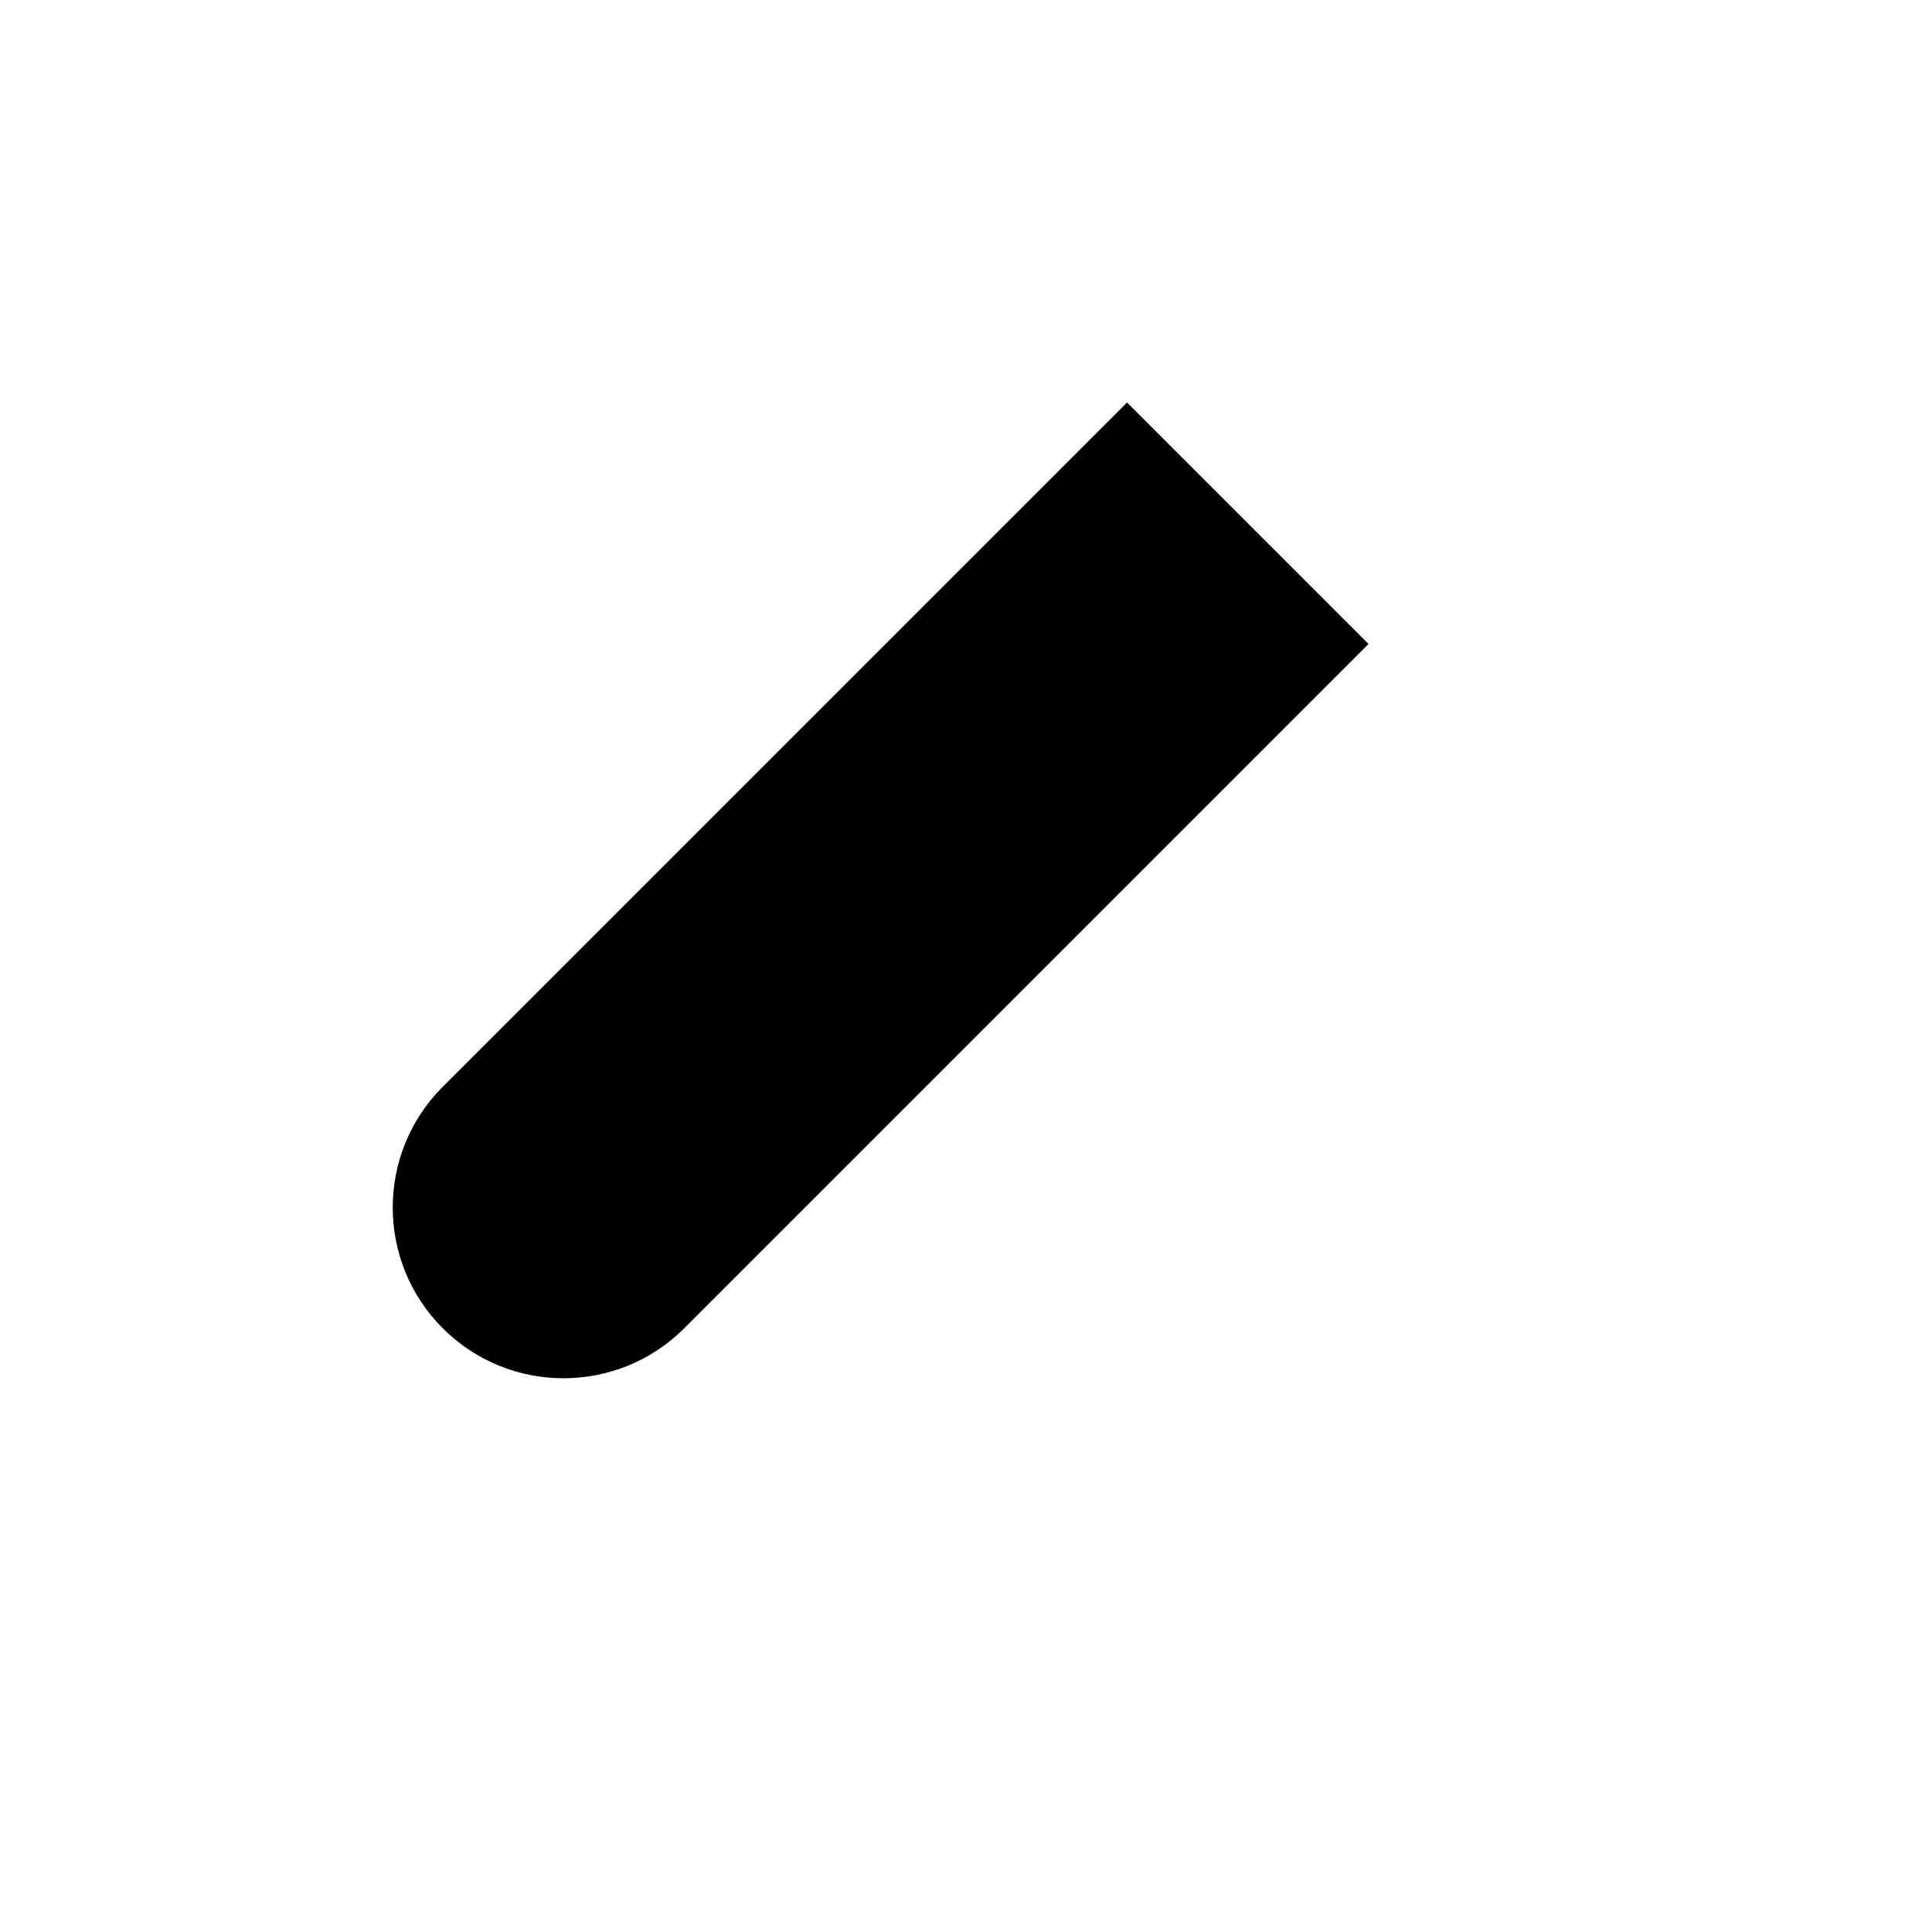
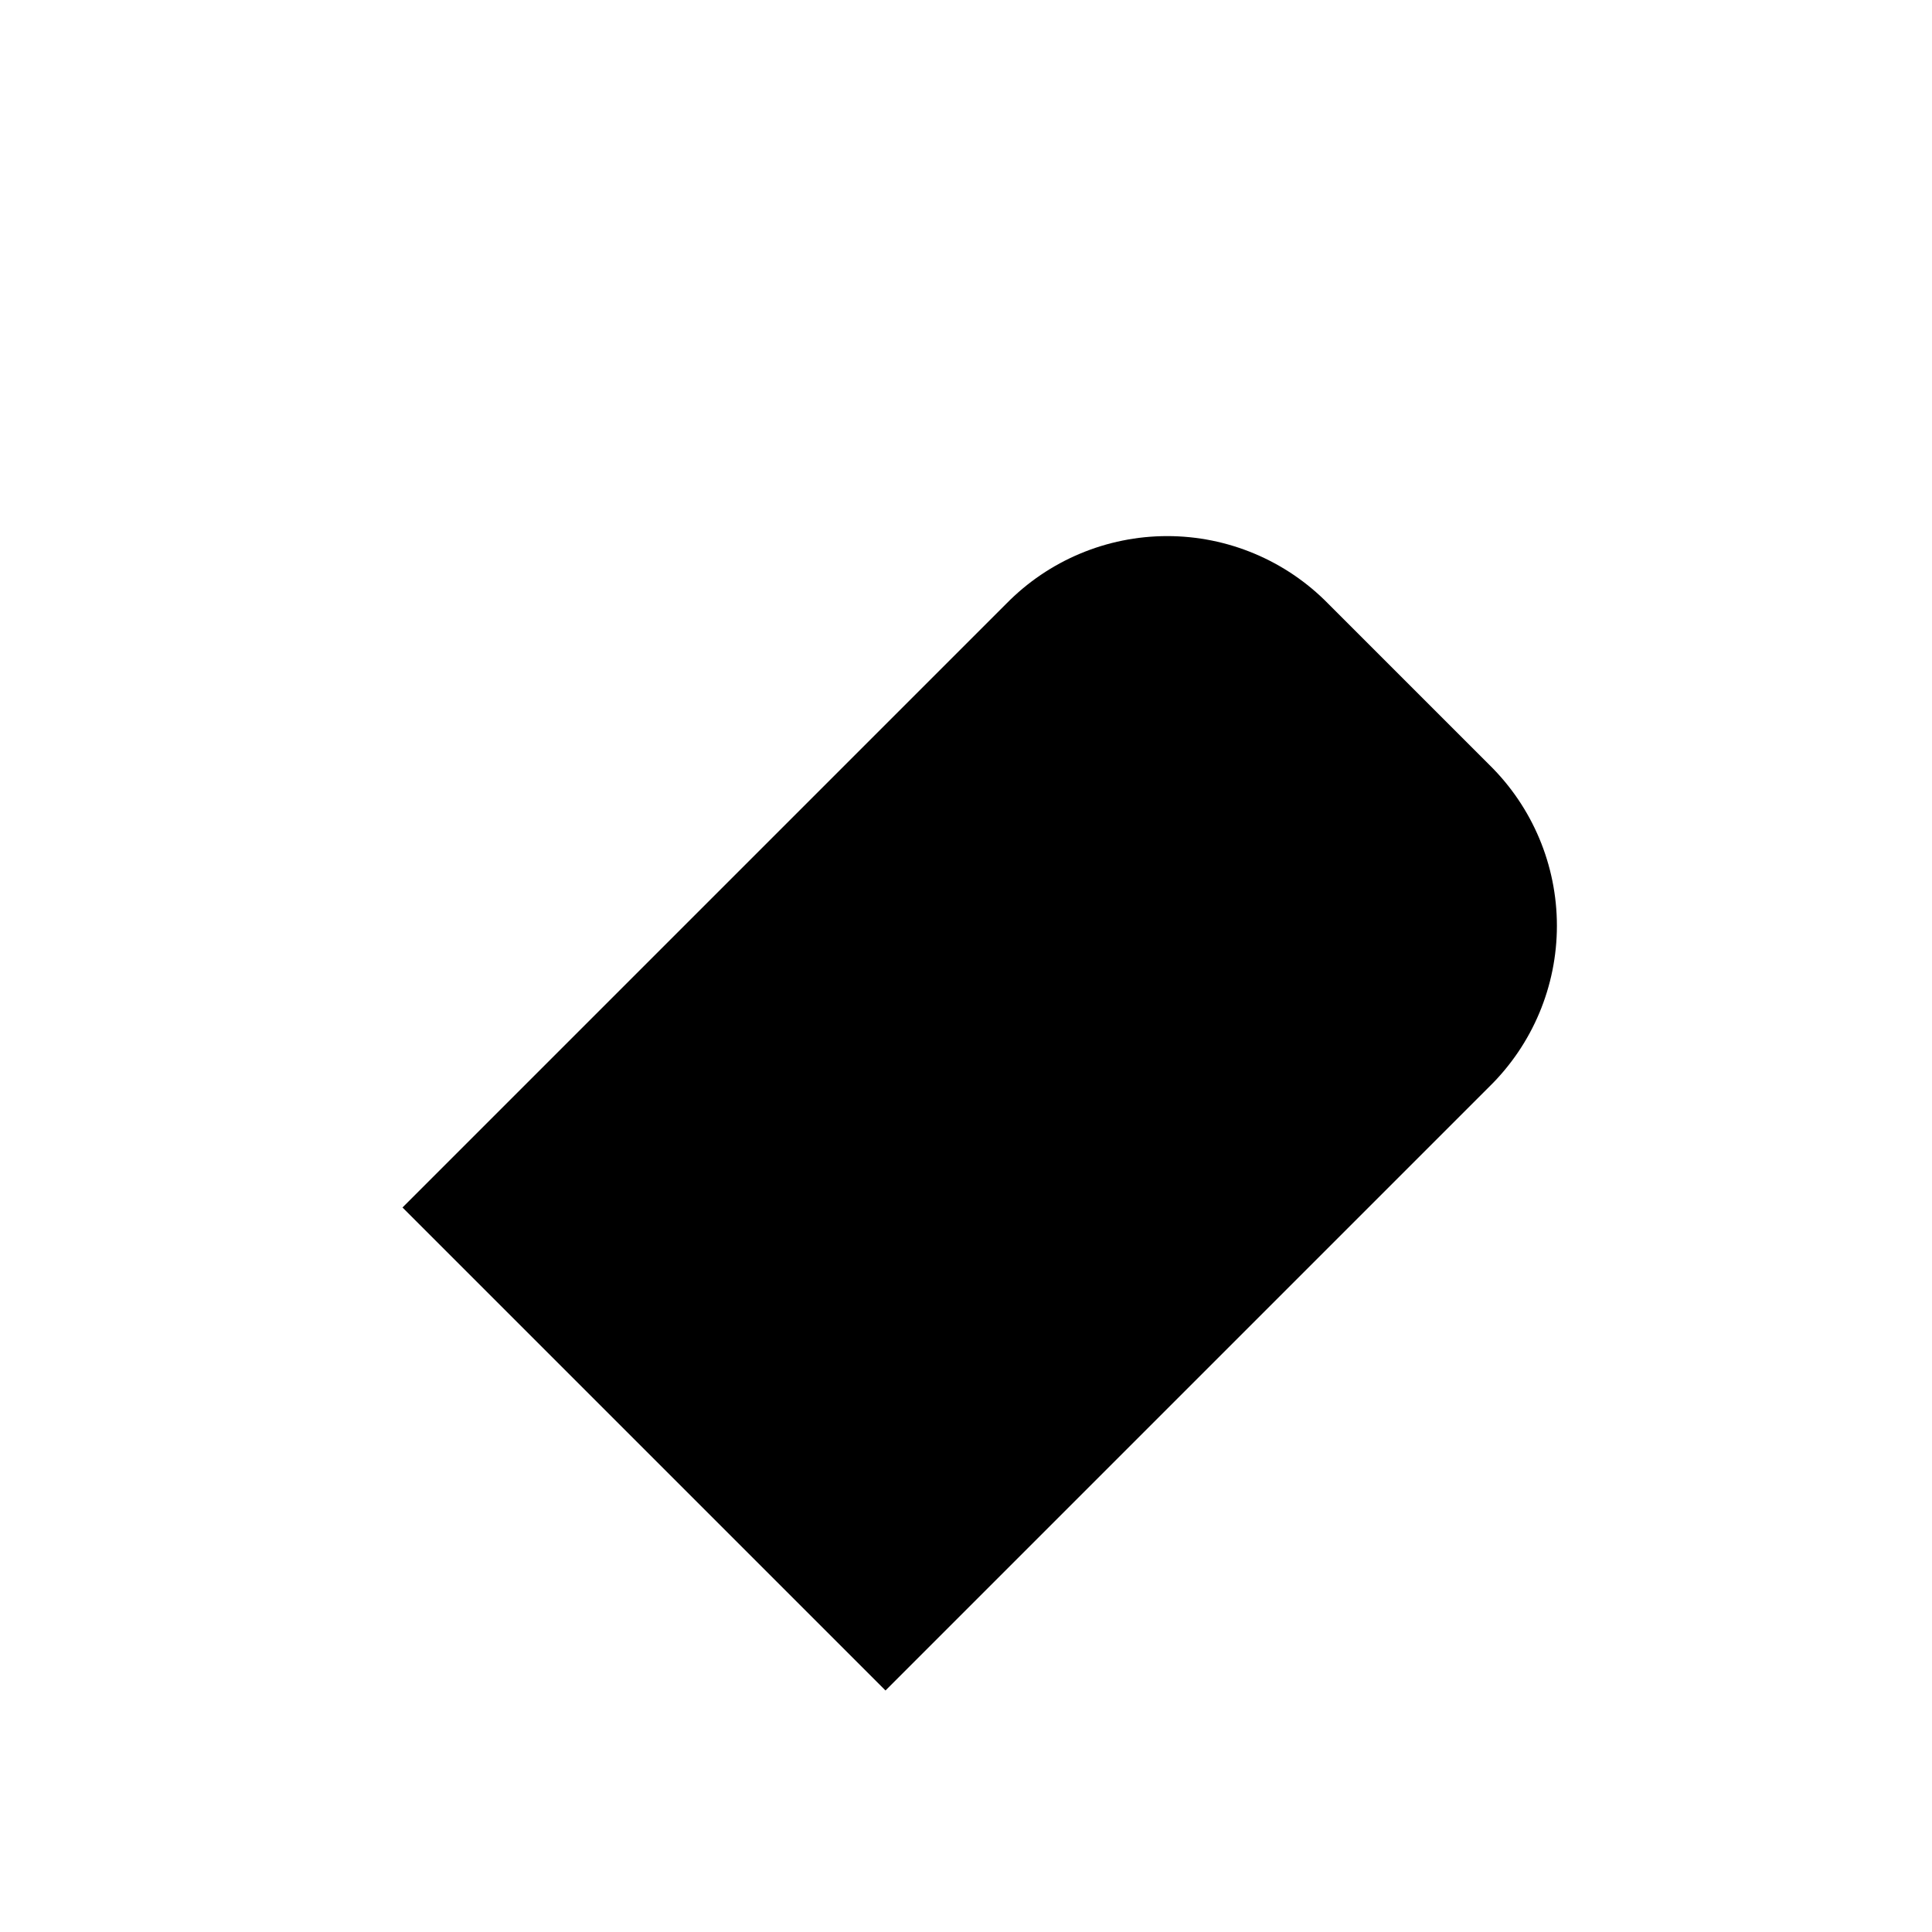
<svg viewBox="0 0 24 24" aria-hidden="true">
-   <path d="M15 4l5 5" />
-   <path d="M14 5l-8.5 8.5a2.1 2.1 0 0 0 3 3L17 8" />
-   <path d="M7 15l-3 5" />
-   <path d="M10 18l-1 3" />
-   <path d="M4 20h8" />
-   <path d="M12 12l4 4" />
+   <path d="M5 15l7.5-7.5a2.8 2.8 0 0 1 4 0l2 2a2.8 2.8 0 0 1 0 4L11 21" />
+   <path d="M5 15l6 6" />
+   <path d="M3 21h8" />
+   <path d="M9 11l6 6" />
+   <path d="M19 5l1-1" />
+   <path d="M21 8h1" />
+   <path d="M16 3v1" />
</svg>
